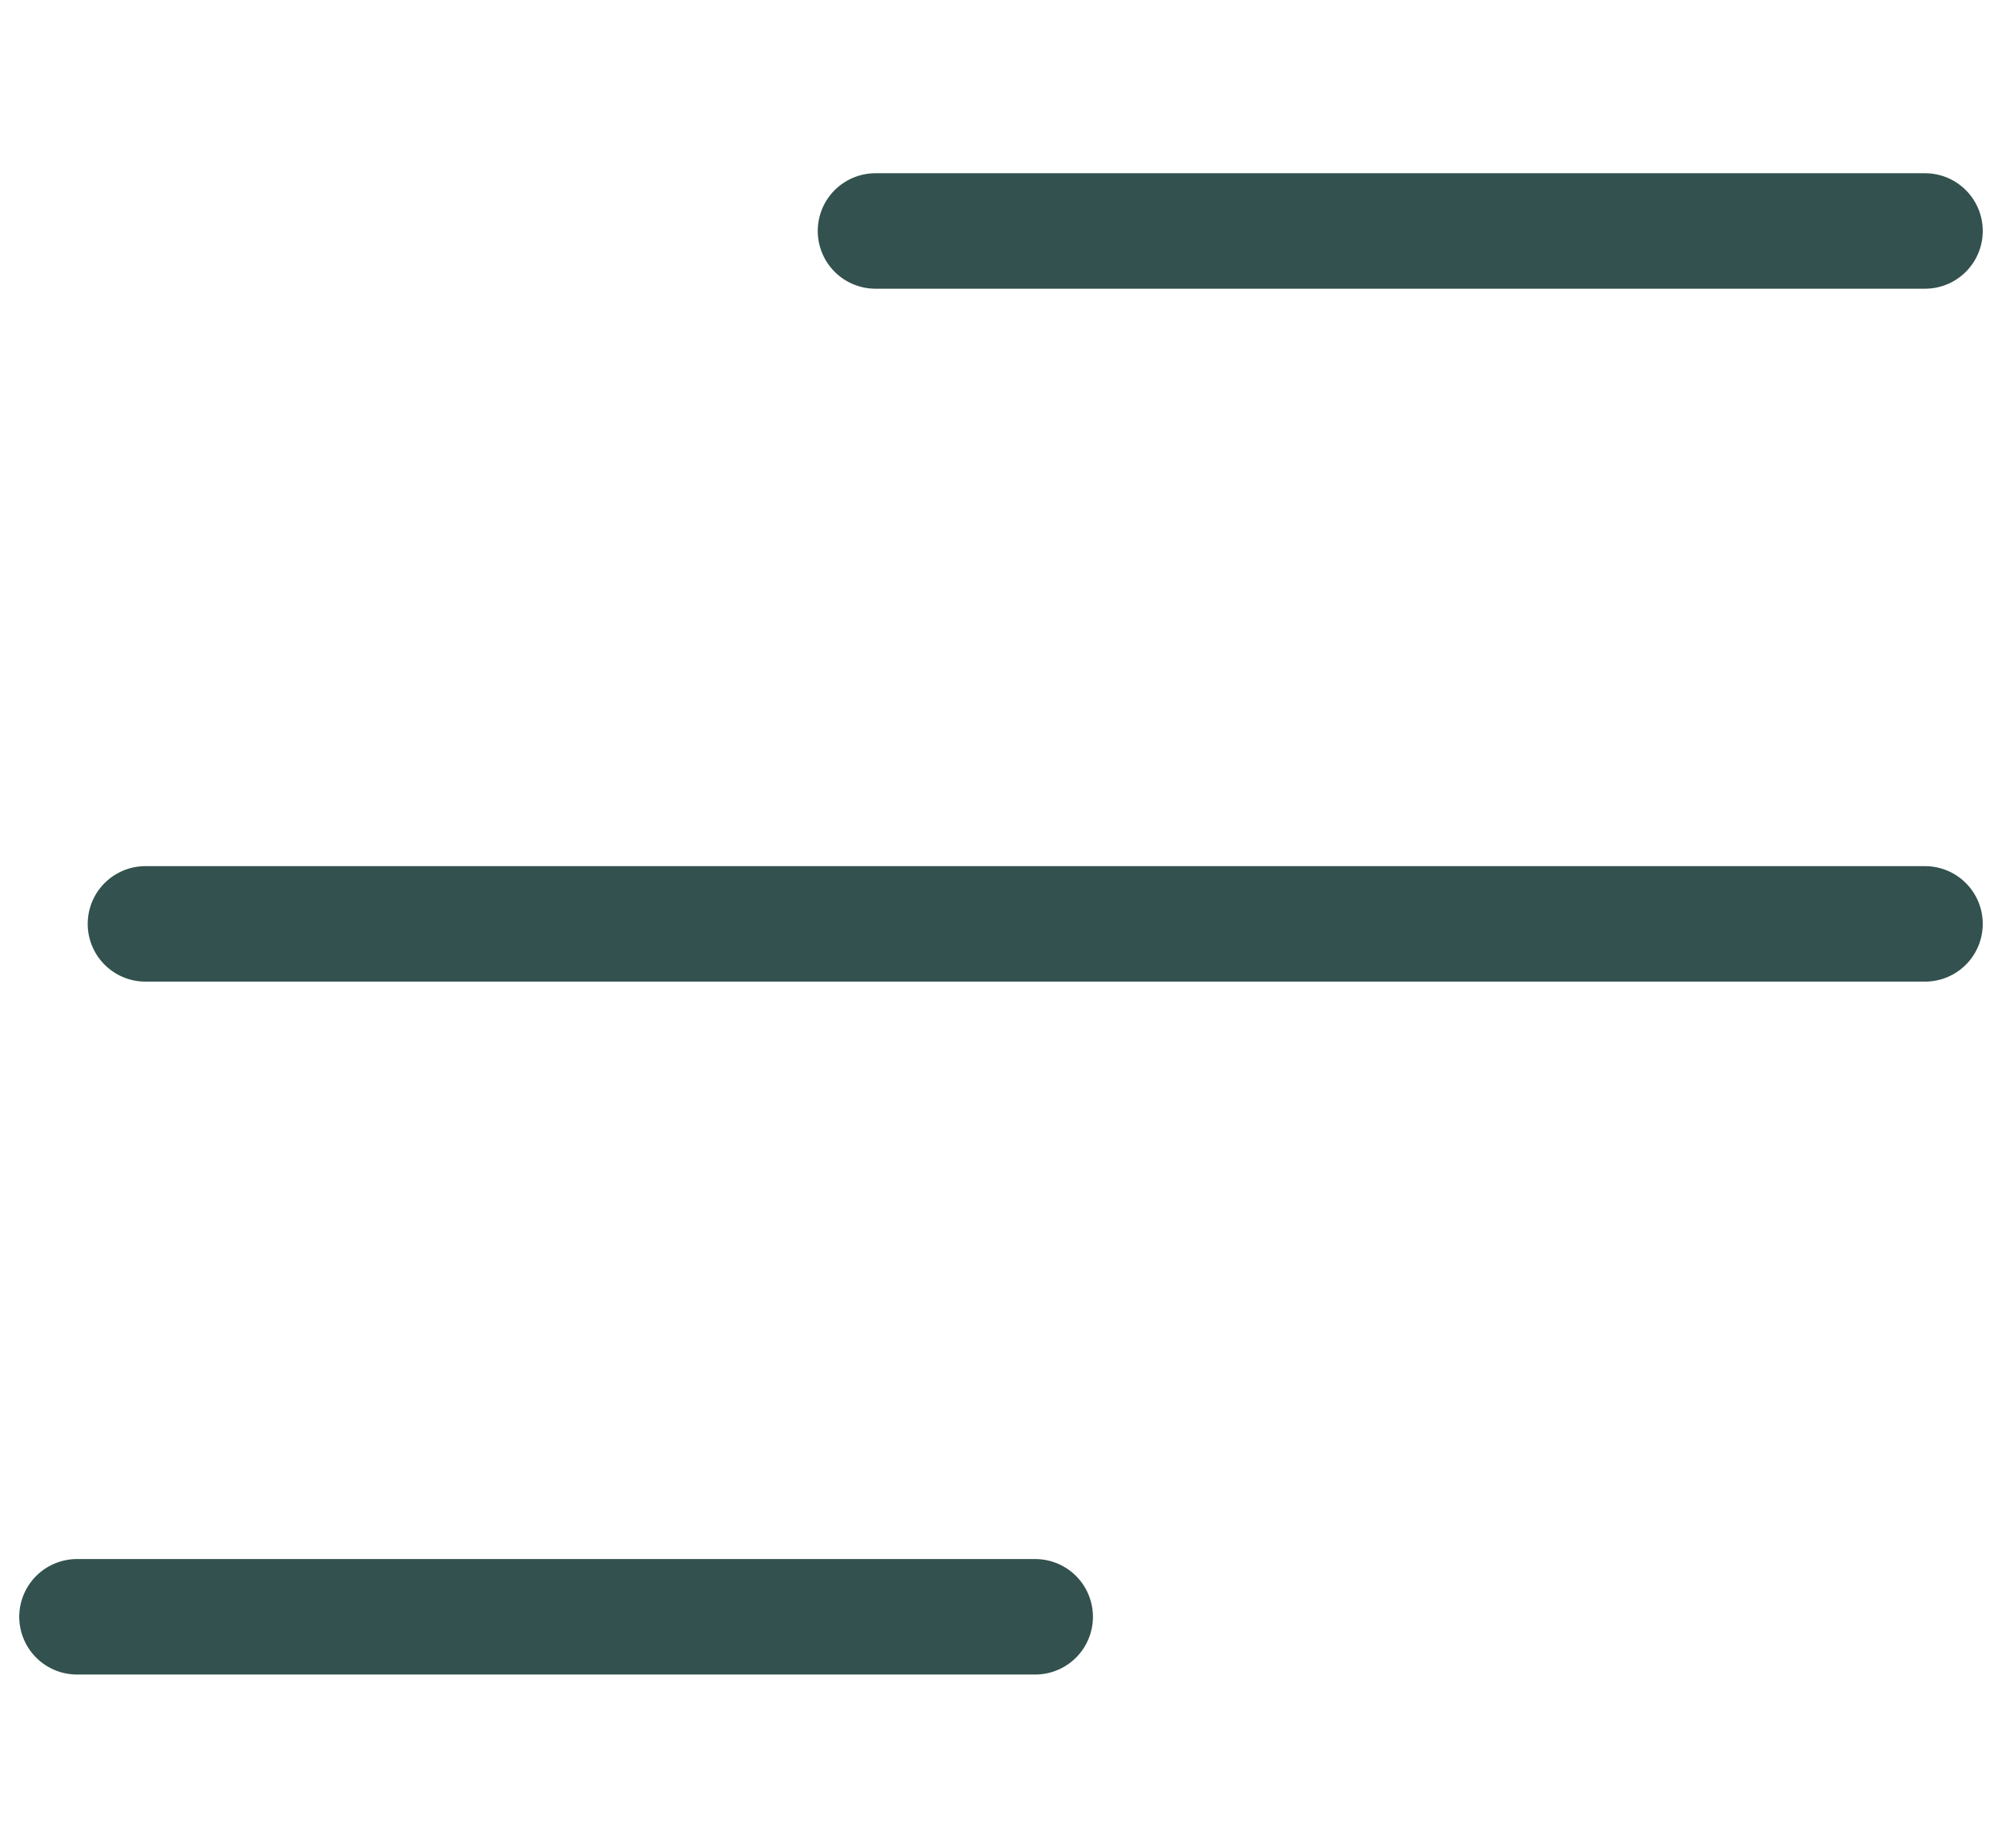
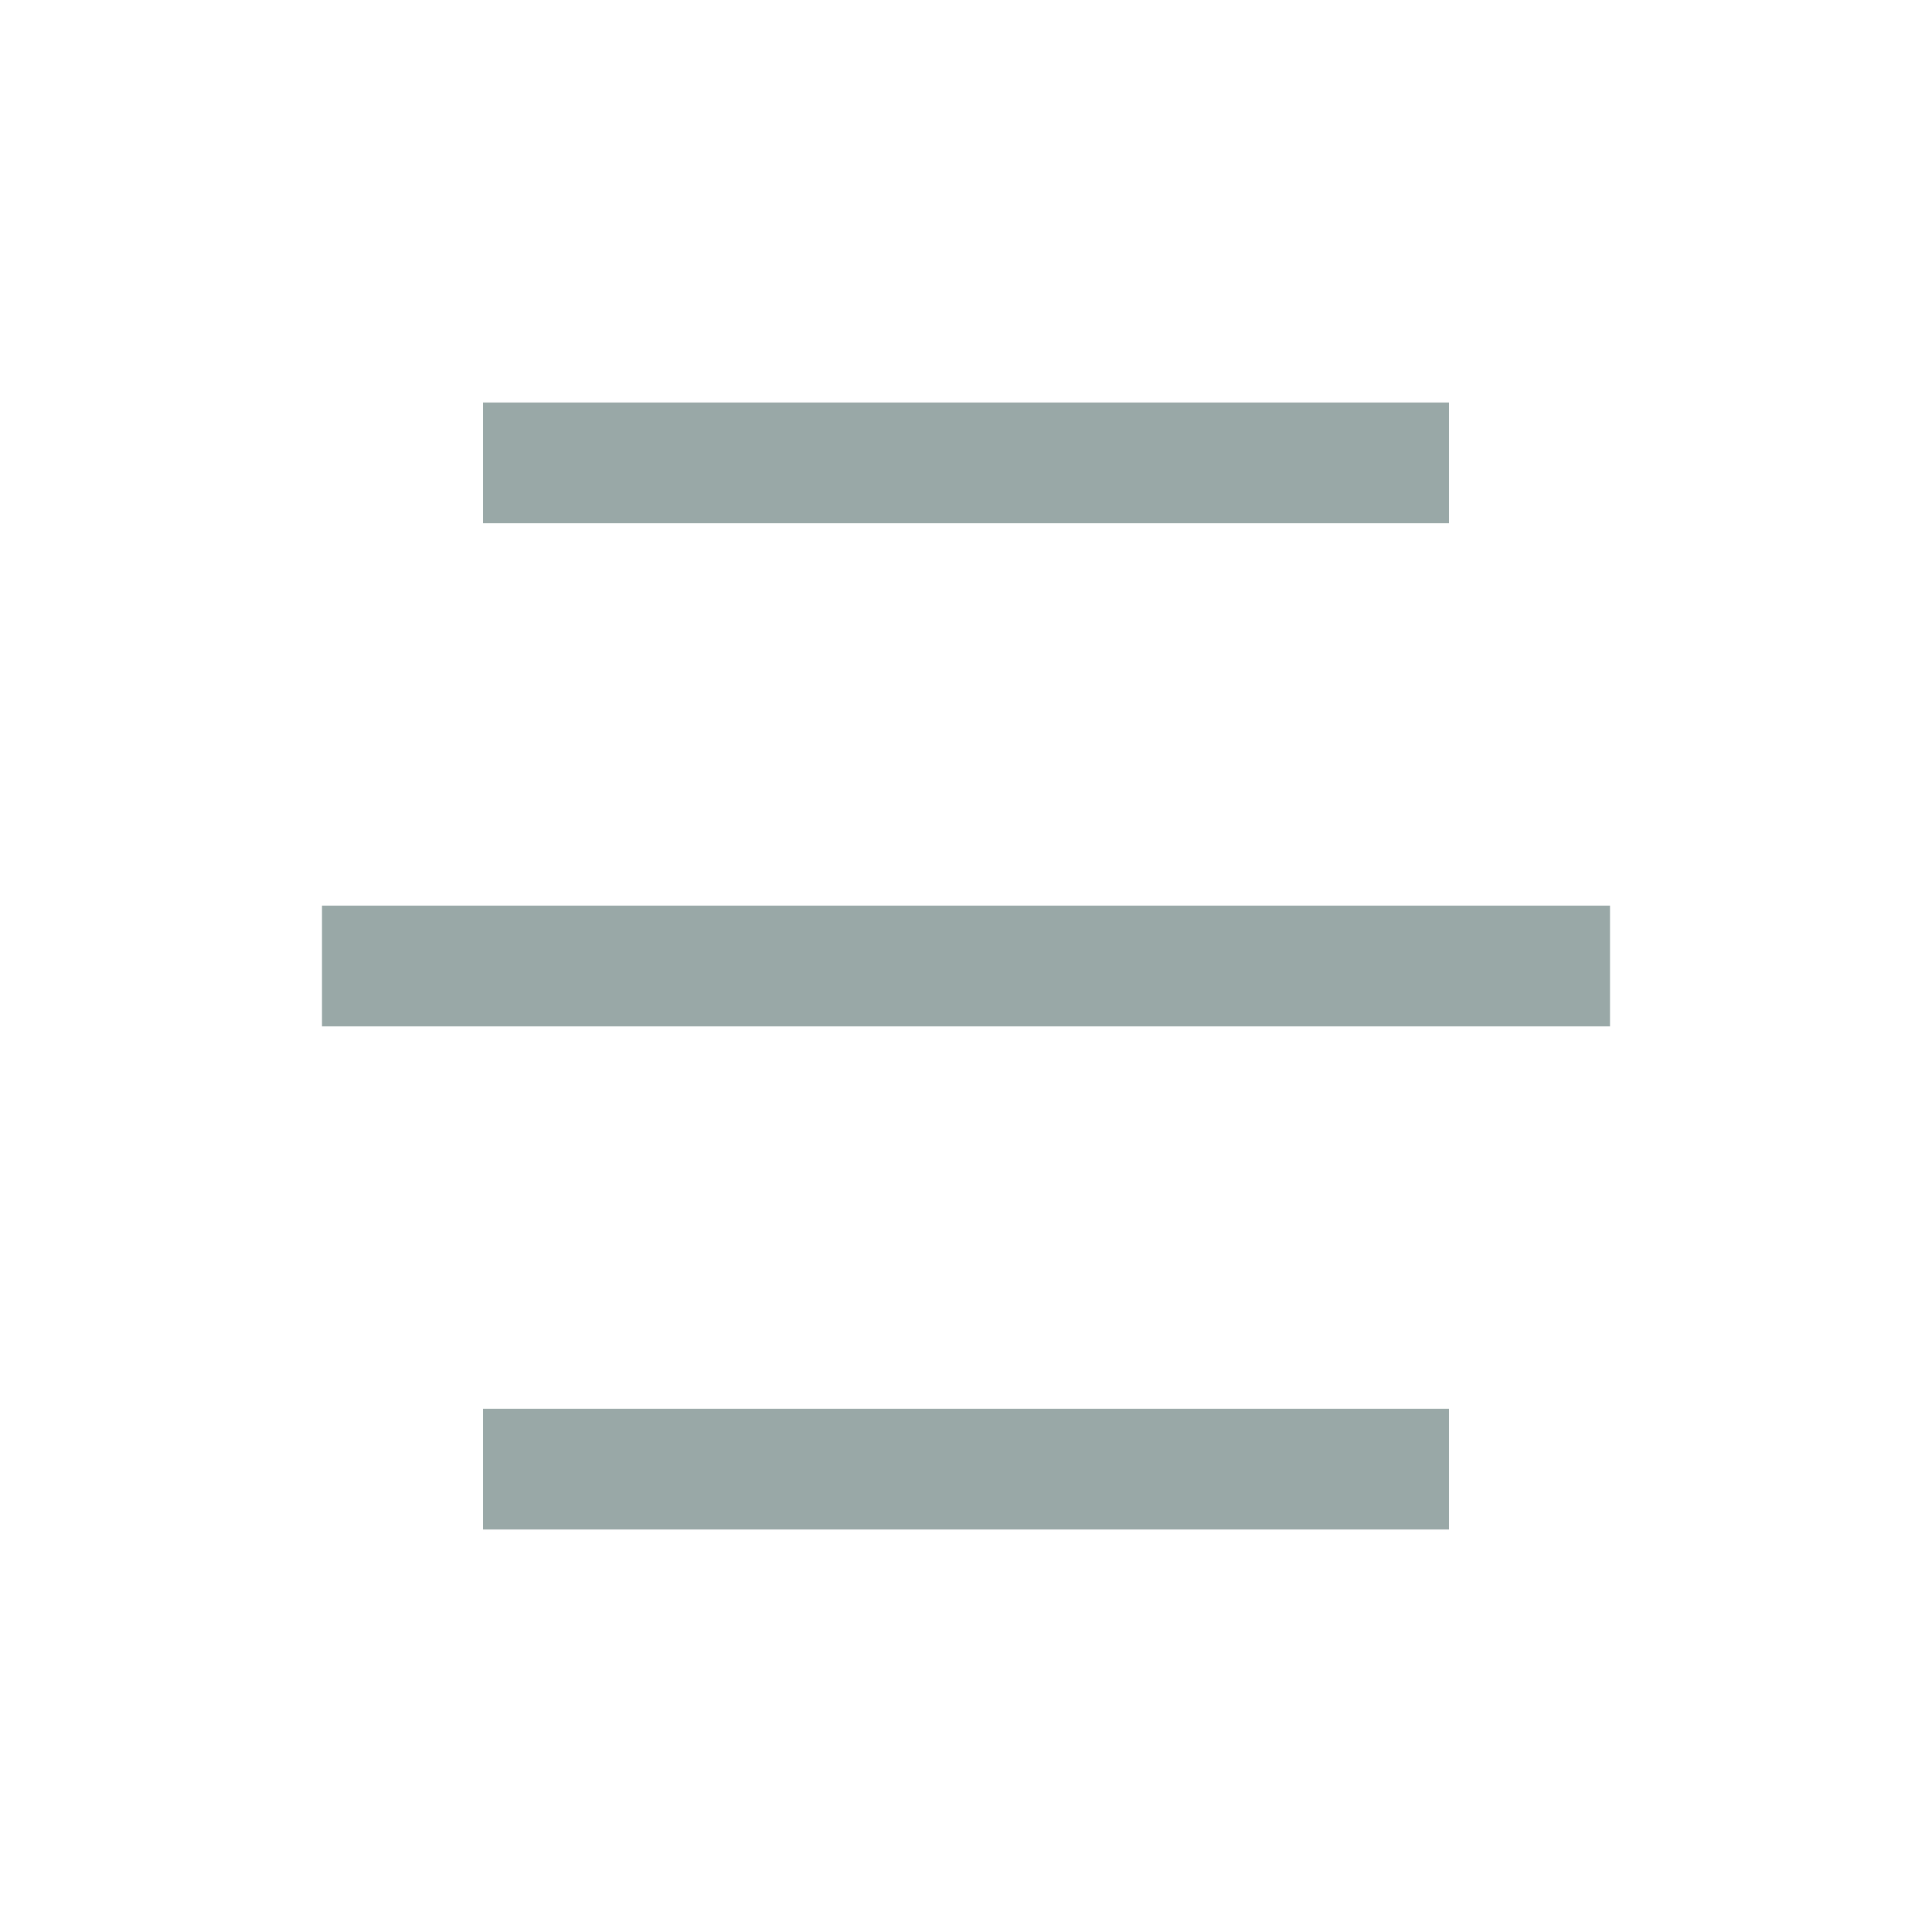
- <svg xmlns="http://www.w3.org/2000/svg" width="26" height="24" viewBox="0 0 26 24" fill="none">
-   <path d="M1 21H13.444" stroke="#33514E" stroke-width="1.5" stroke-linecap="round" stroke-linejoin="round" />
-   <path d="M1.889 12H25" stroke="#33514E" stroke-width="1.5" stroke-linecap="round" stroke-linejoin="round" />
-   <path d="M11.37 3H25" stroke="#33514E" stroke-width="1.5" stroke-linecap="round" stroke-linejoin="round" />
+ <svg xmlns="http://www.w3.org/2000/svg" fill="none" height="24" viewBox="0 0 24 24" width="24">
+   <path clip-rule="evenodd" d="m18 5h-12v1.5h12zm-14 6.25h16v1.5h-16zm2 6.25h12v1.5h-12z" fill="#99a8a7" fill-rule="evenodd" />
</svg>
